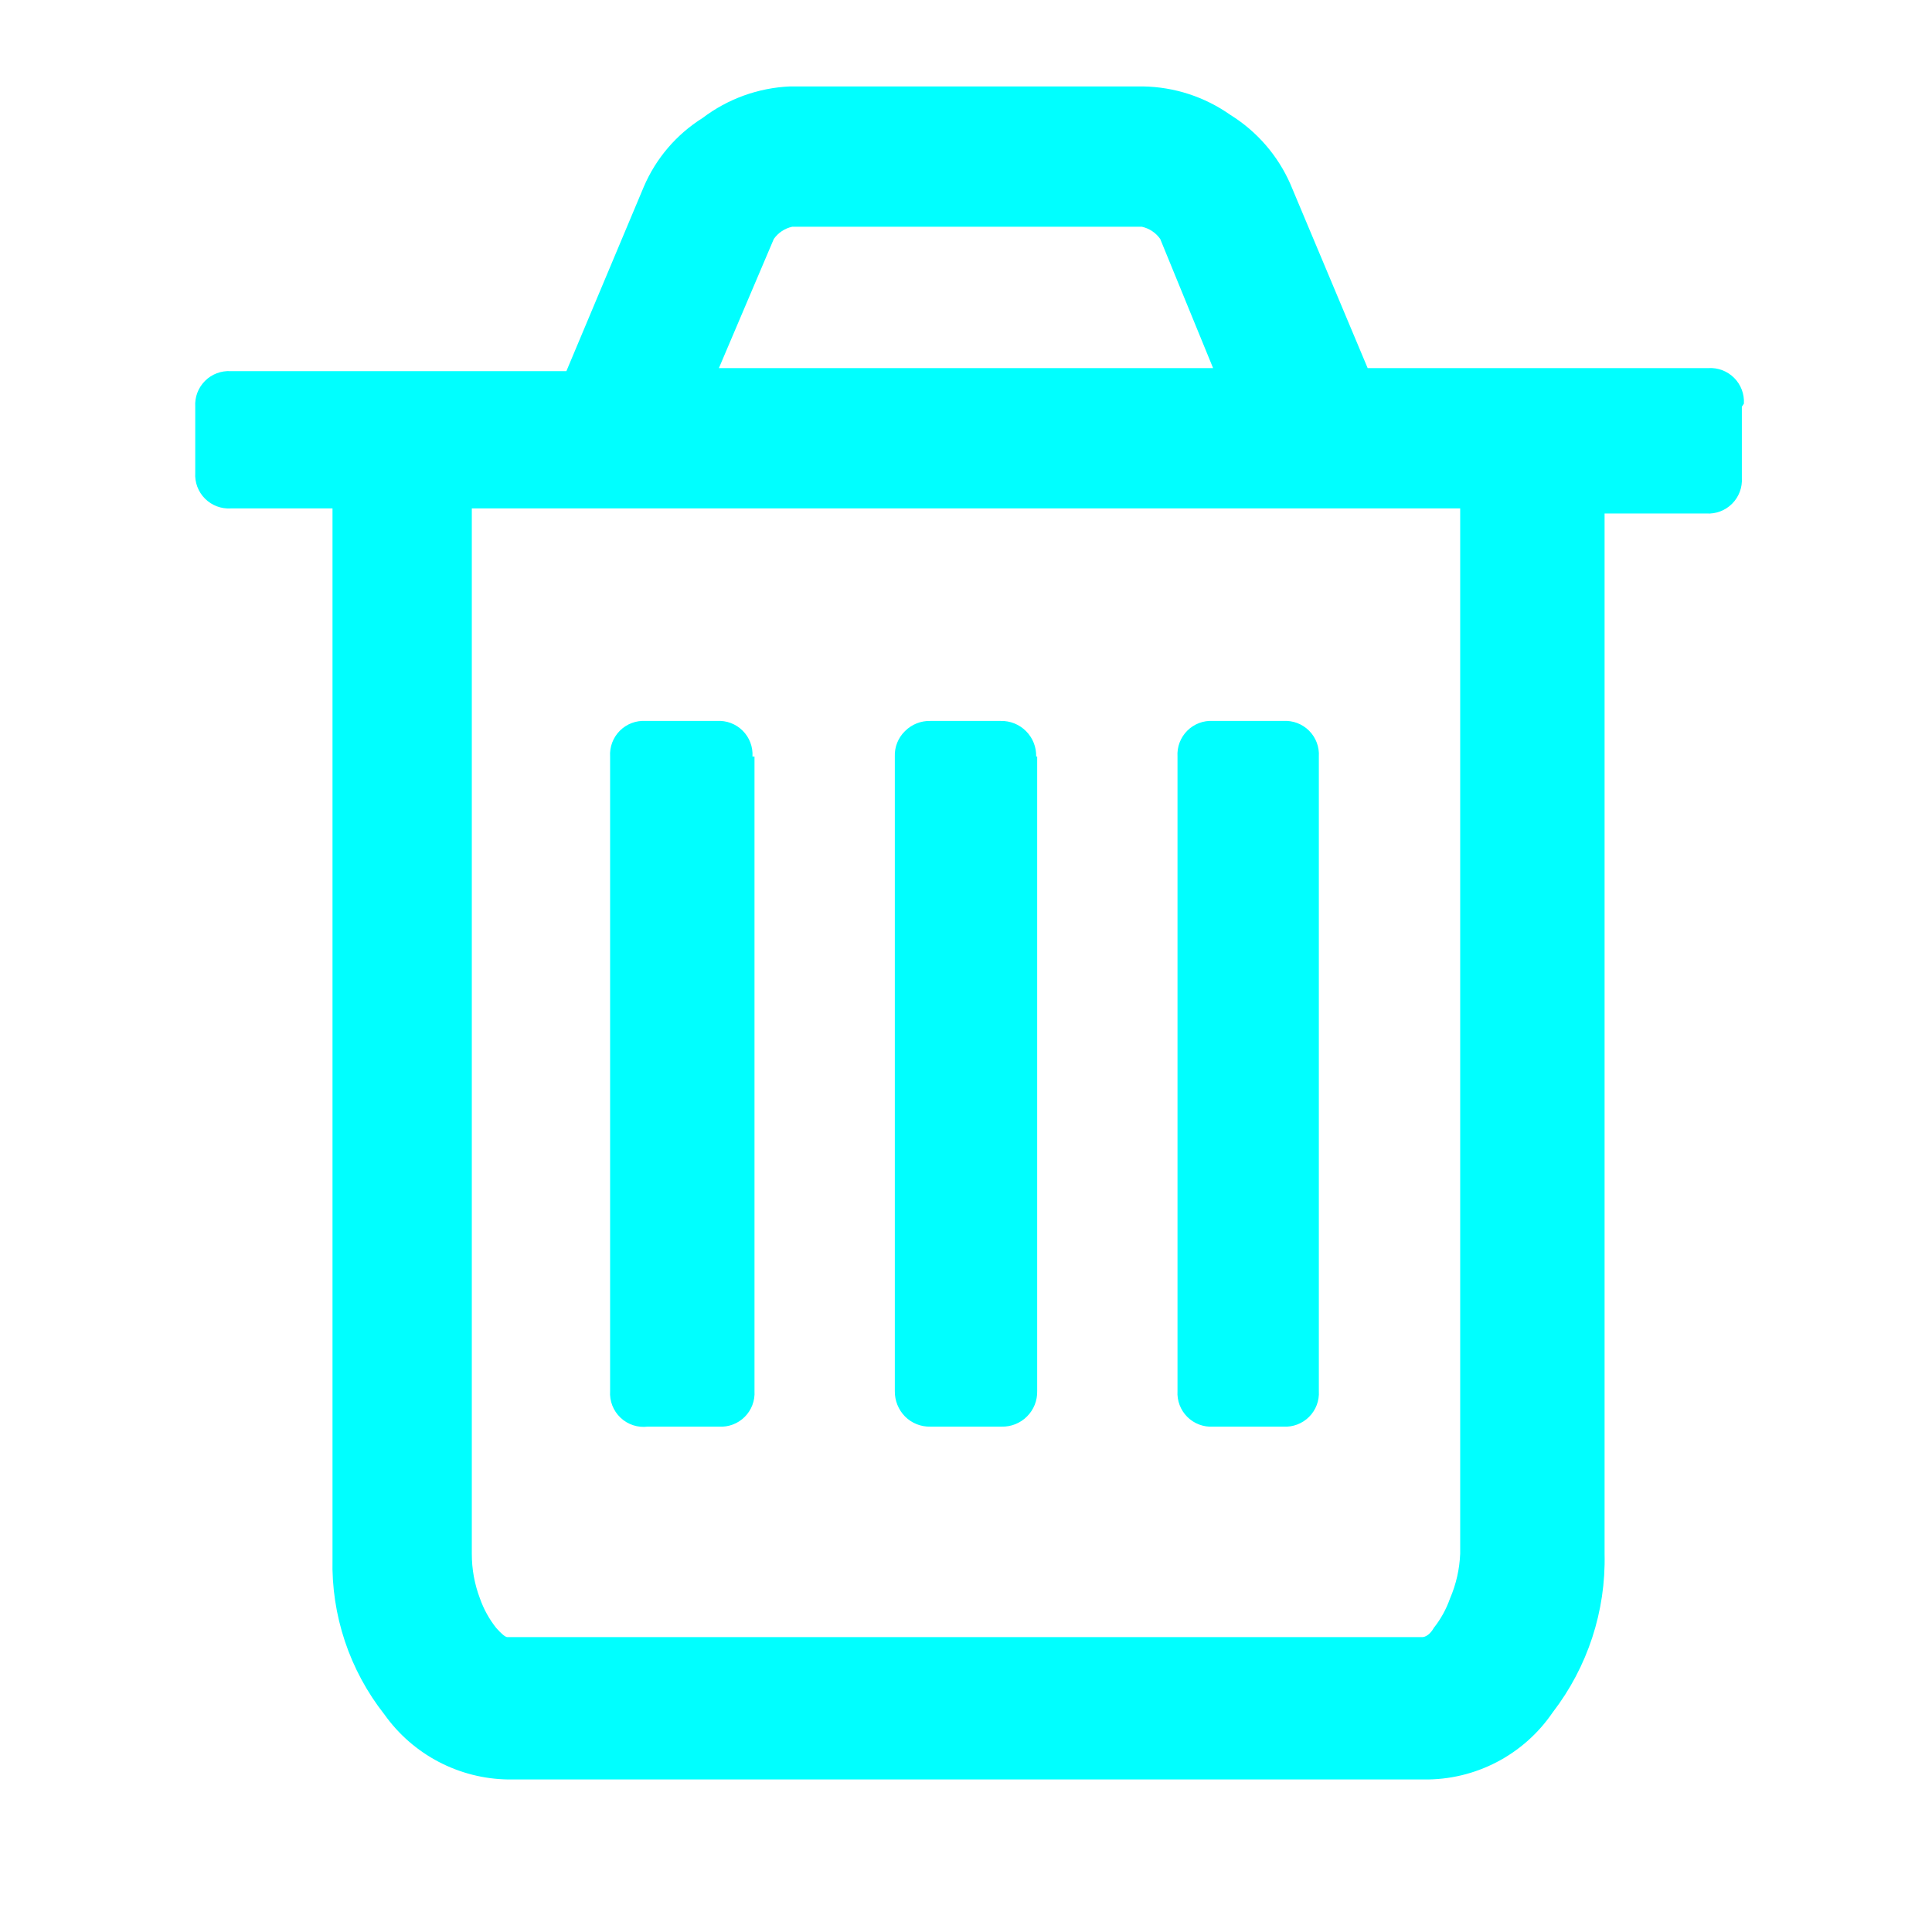
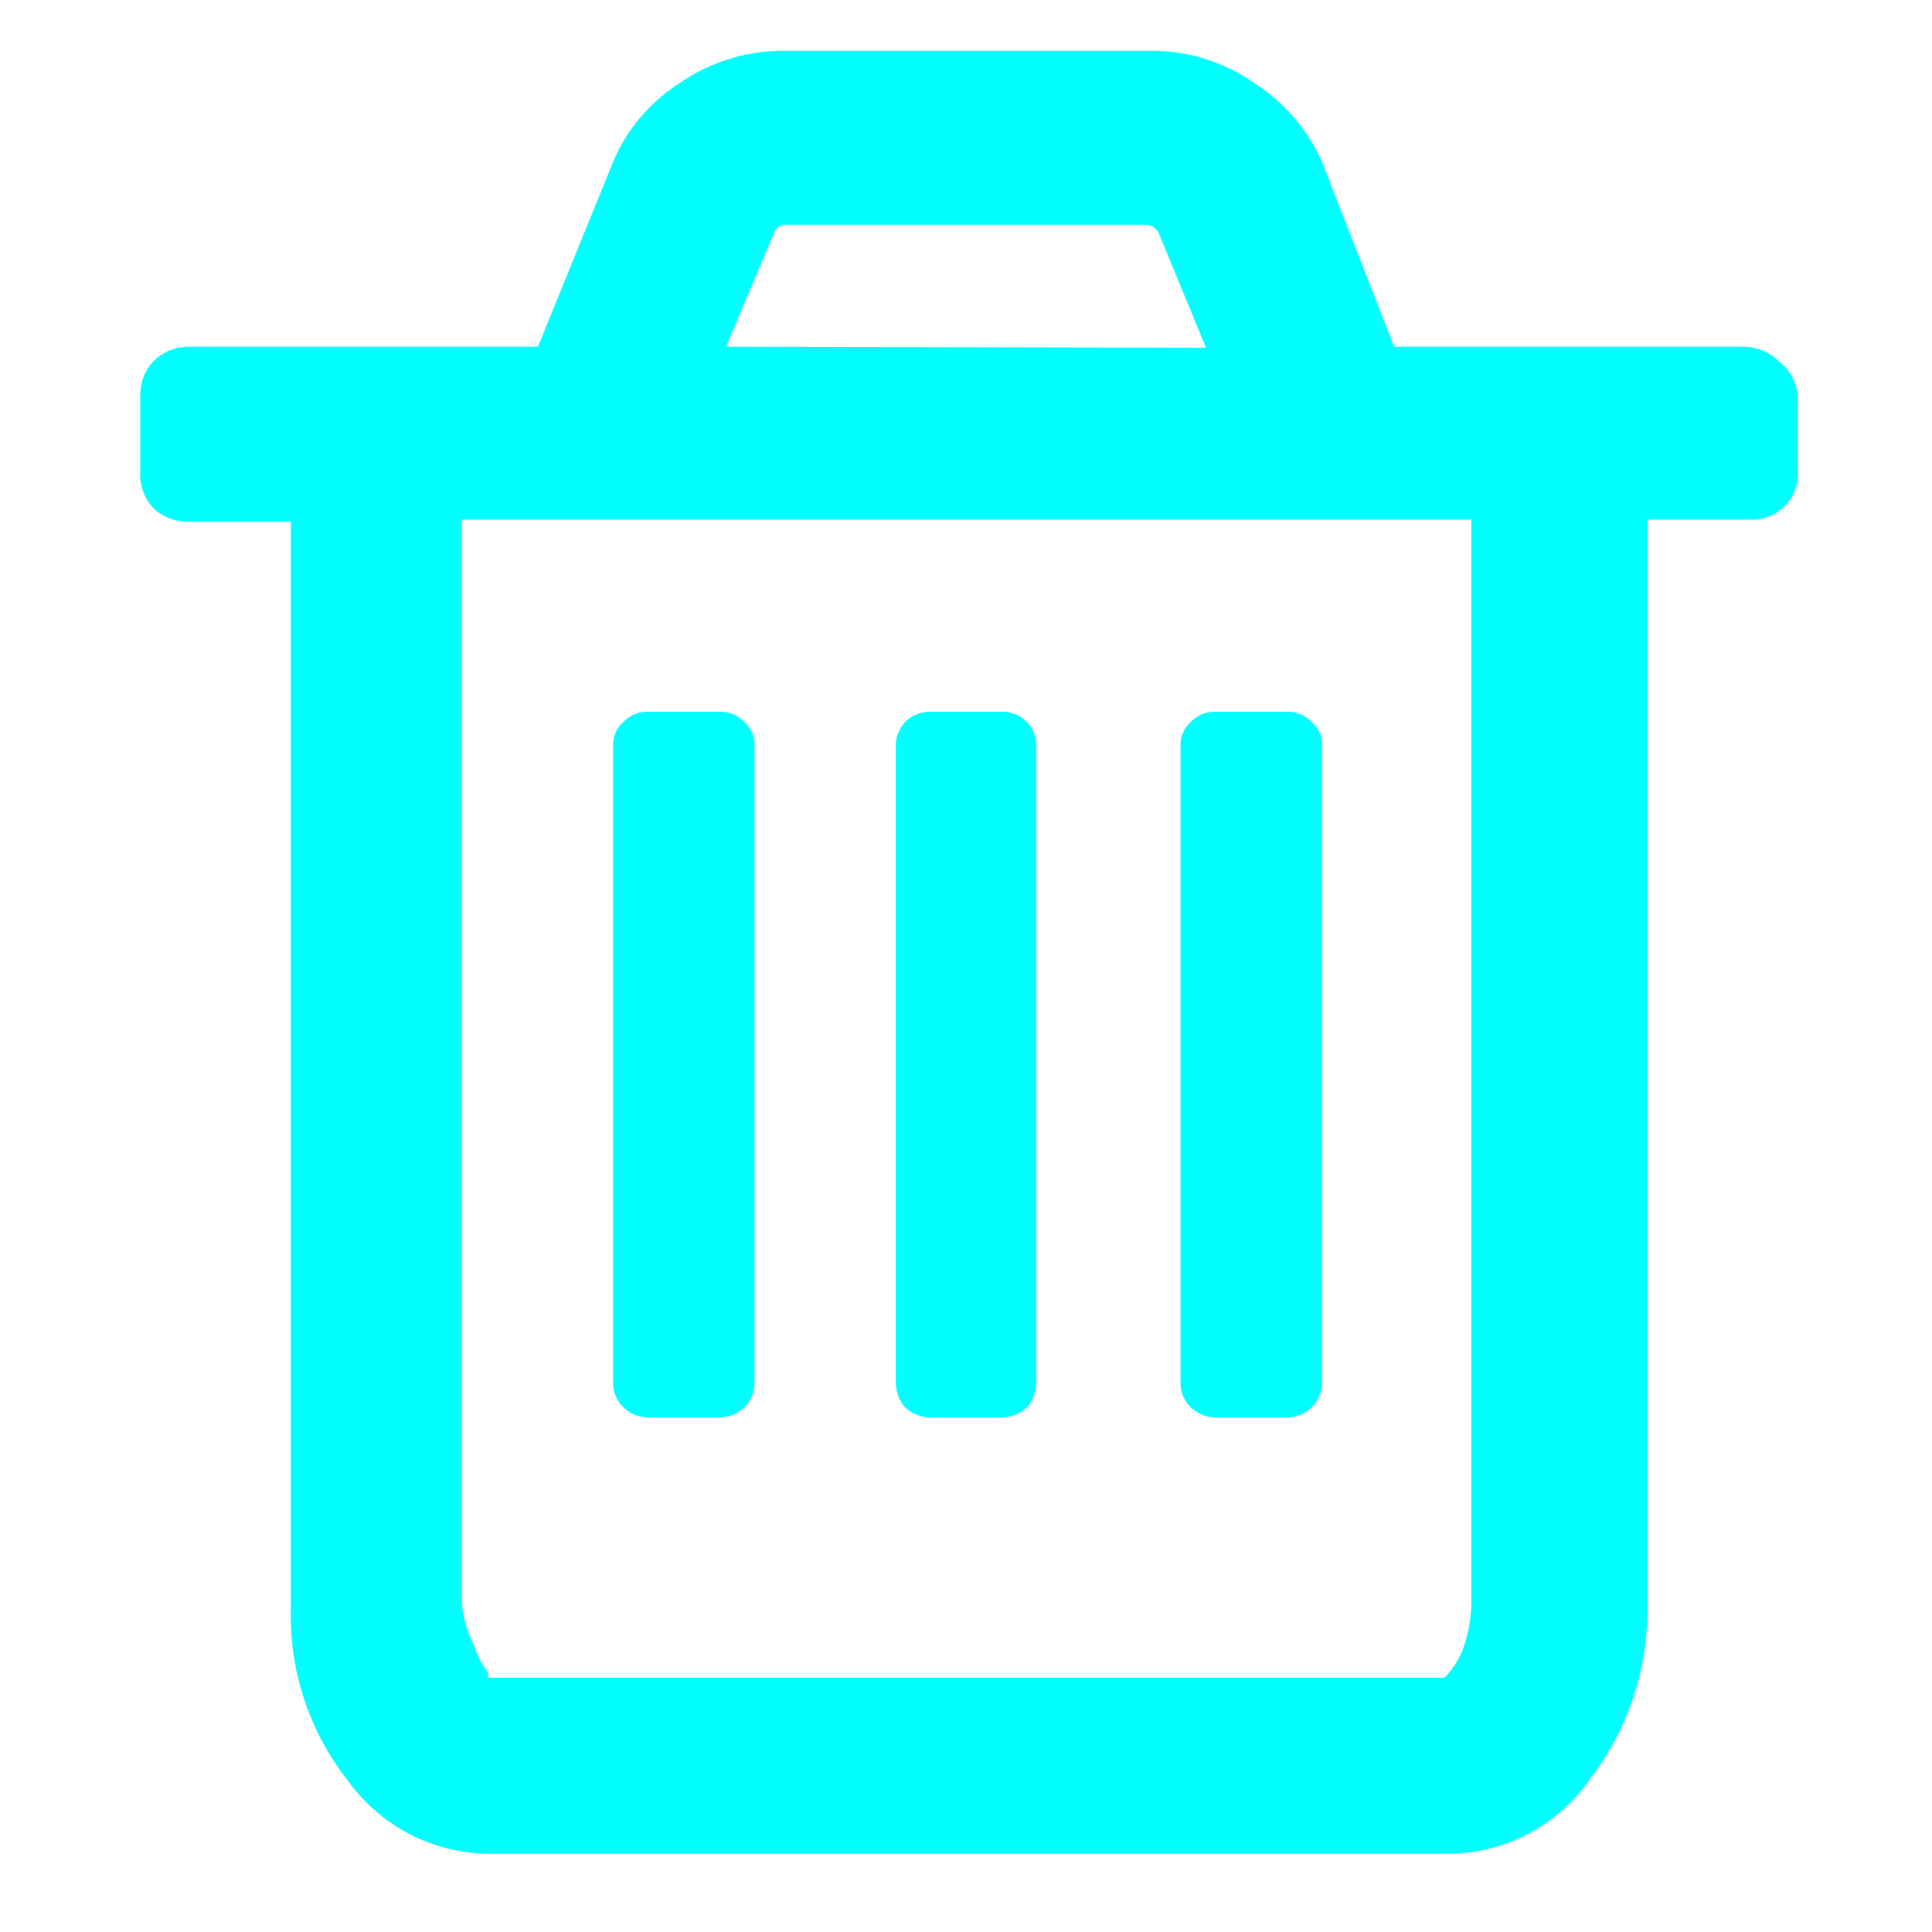
<svg xmlns="http://www.w3.org/2000/svg" viewBox="0 0 19 19">
  <style>path{fill:rgb(0,255,255)}</style>
-   <path d="M7.42,7.44v6.24a.33.33,0,0,1-.35.35h-.7A.33.33,0,0,1,6,13.68V7.44a.33.33,0,0,1,.35-.35h.7a.33.33,0,0,1,.35.35Zm2.78,0v6.24a.34.34,0,0,1-.1.25.34.34,0,0,1-.25.1H9.15a.34.34,0,0,1-.25-.1.35.35,0,0,1-.1-.25V7.44a.33.33,0,0,1,.1-.25.34.34,0,0,1,.25-.1h.69a.34.34,0,0,1,.25.1A.34.34,0,0,1,10.19,7.44Zm2.77,0v6.24a.33.33,0,0,1-.35.35h-.69a.33.33,0,0,1-.35-.35V7.44a.33.33,0,0,1,.35-.35h.69a.33.33,0,0,1,.35.35Zm1.39,7.85V5H4.64V15.28a1.23,1.23,0,0,0,.08.44,1,1,0,0,0,.16.29q.08.09.11.09h9s.06,0,.11-.09a1,1,0,0,0,.16-.29A1.24,1.24,0,0,0,14.36,15.28ZM7.07,3.62h4.86l-.52-1.27a.3.3,0,0,0-.18-.12H7.79a.3.3,0,0,0-.18.12ZM17.13,4v.7a.33.33,0,0,1-.35.35h-1V15.28a2.46,2.46,0,0,1-.51,1.56A1.51,1.51,0,0,1,14,17.5H5a1.52,1.52,0,0,1-1.22-.64,2.38,2.38,0,0,1-.51-1.53V5h-1a.33.33,0,0,1-.35-.35V4a.33.33,0,0,1,.35-.35H5.57l.76-1.81a1.49,1.49,0,0,1,.58-.68A1.53,1.53,0,0,1,7.77.85h3.47a1.53,1.53,0,0,1,.86.28,1.52,1.52,0,0,1,.59.68l.76,1.81h3.35a.33.33,0,0,1,.35.35Z" />
+   <path d="M17.49,3.55a.5.5,0,0,0-.35-.14H13.71L13,1.59a1.79,1.79,0,0,0-.66-.77,1.75,1.75,0,0,0-1-.32H7.68a1.78,1.78,0,0,0-1,.32,1.7,1.7,0,0,0-.65.77L5.29,3.41H1.86a.5.5,0,0,0-.35.14.48.48,0,0,0-.13.35v.73A.49.49,0,0,0,1.51,5a.49.49,0,0,0,.35.13h1v10.7a2.62,2.62,0,0,0,.56,1.68,1.72,1.72,0,0,0,1.38.72h9.46a1.7,1.7,0,0,0,1.38-.74,2.72,2.72,0,0,0,.56-1.71V5.11h1a.45.45,0,0,0,.48-.48V3.9A.48.48,0,0,0,17.49,3.55ZM7.14,3.41l.48-1.14a.12.12,0,0,1,.09-.06h3.57a.16.16,0,0,1,.11.07l.47,1.14ZM4.54,15.76V5.11h9.93V15.76a1.42,1.42,0,0,1-.07.42.83.83,0,0,1-.15.27.23.23,0,0,1-.05.05H4.8a.23.23,0,0,1,0-.05.88.88,0,0,1-.14-.27A1.16,1.16,0,0,1,4.54,15.76Z" />
+   <path d="M7.42,7.35v6.24a.33.33,0,0,1-.1.25.36.36,0,0,1-.25.1H6.38a.36.36,0,0,1-.25-.1.33.33,0,0,1-.1-.25V7.35a.3.3,0,0,1,.1-.25A.32.32,0,0,1,6.38,7h.69a.32.32,0,0,1,.25.1A.3.3,0,0,1,7.42,7.35Z" />
+   <path d="M10.19,7.35v6.24a.37.37,0,0,1-.09.25.37.37,0,0,1-.25.1h-.7a.37.37,0,0,1-.25-.1.37.37,0,0,1-.09-.25V7.35A.33.33,0,0,1,9.15,7h.7a.33.33,0,0,1,.34.35Z" />
+   <path d="M13,7.35v6.24a.33.33,0,0,1-.1.25.36.36,0,0,1-.25.1h-.69a.36.36,0,0,1-.25-.1.33.33,0,0,1-.1-.25V7.35a.3.3,0,0,1,.1-.25.32.32,0,0,1,.25-.1h.69a.32.32,0,0,1,.25.1A.3.3,0,0,1,13,7.35Z" />
</svg>
